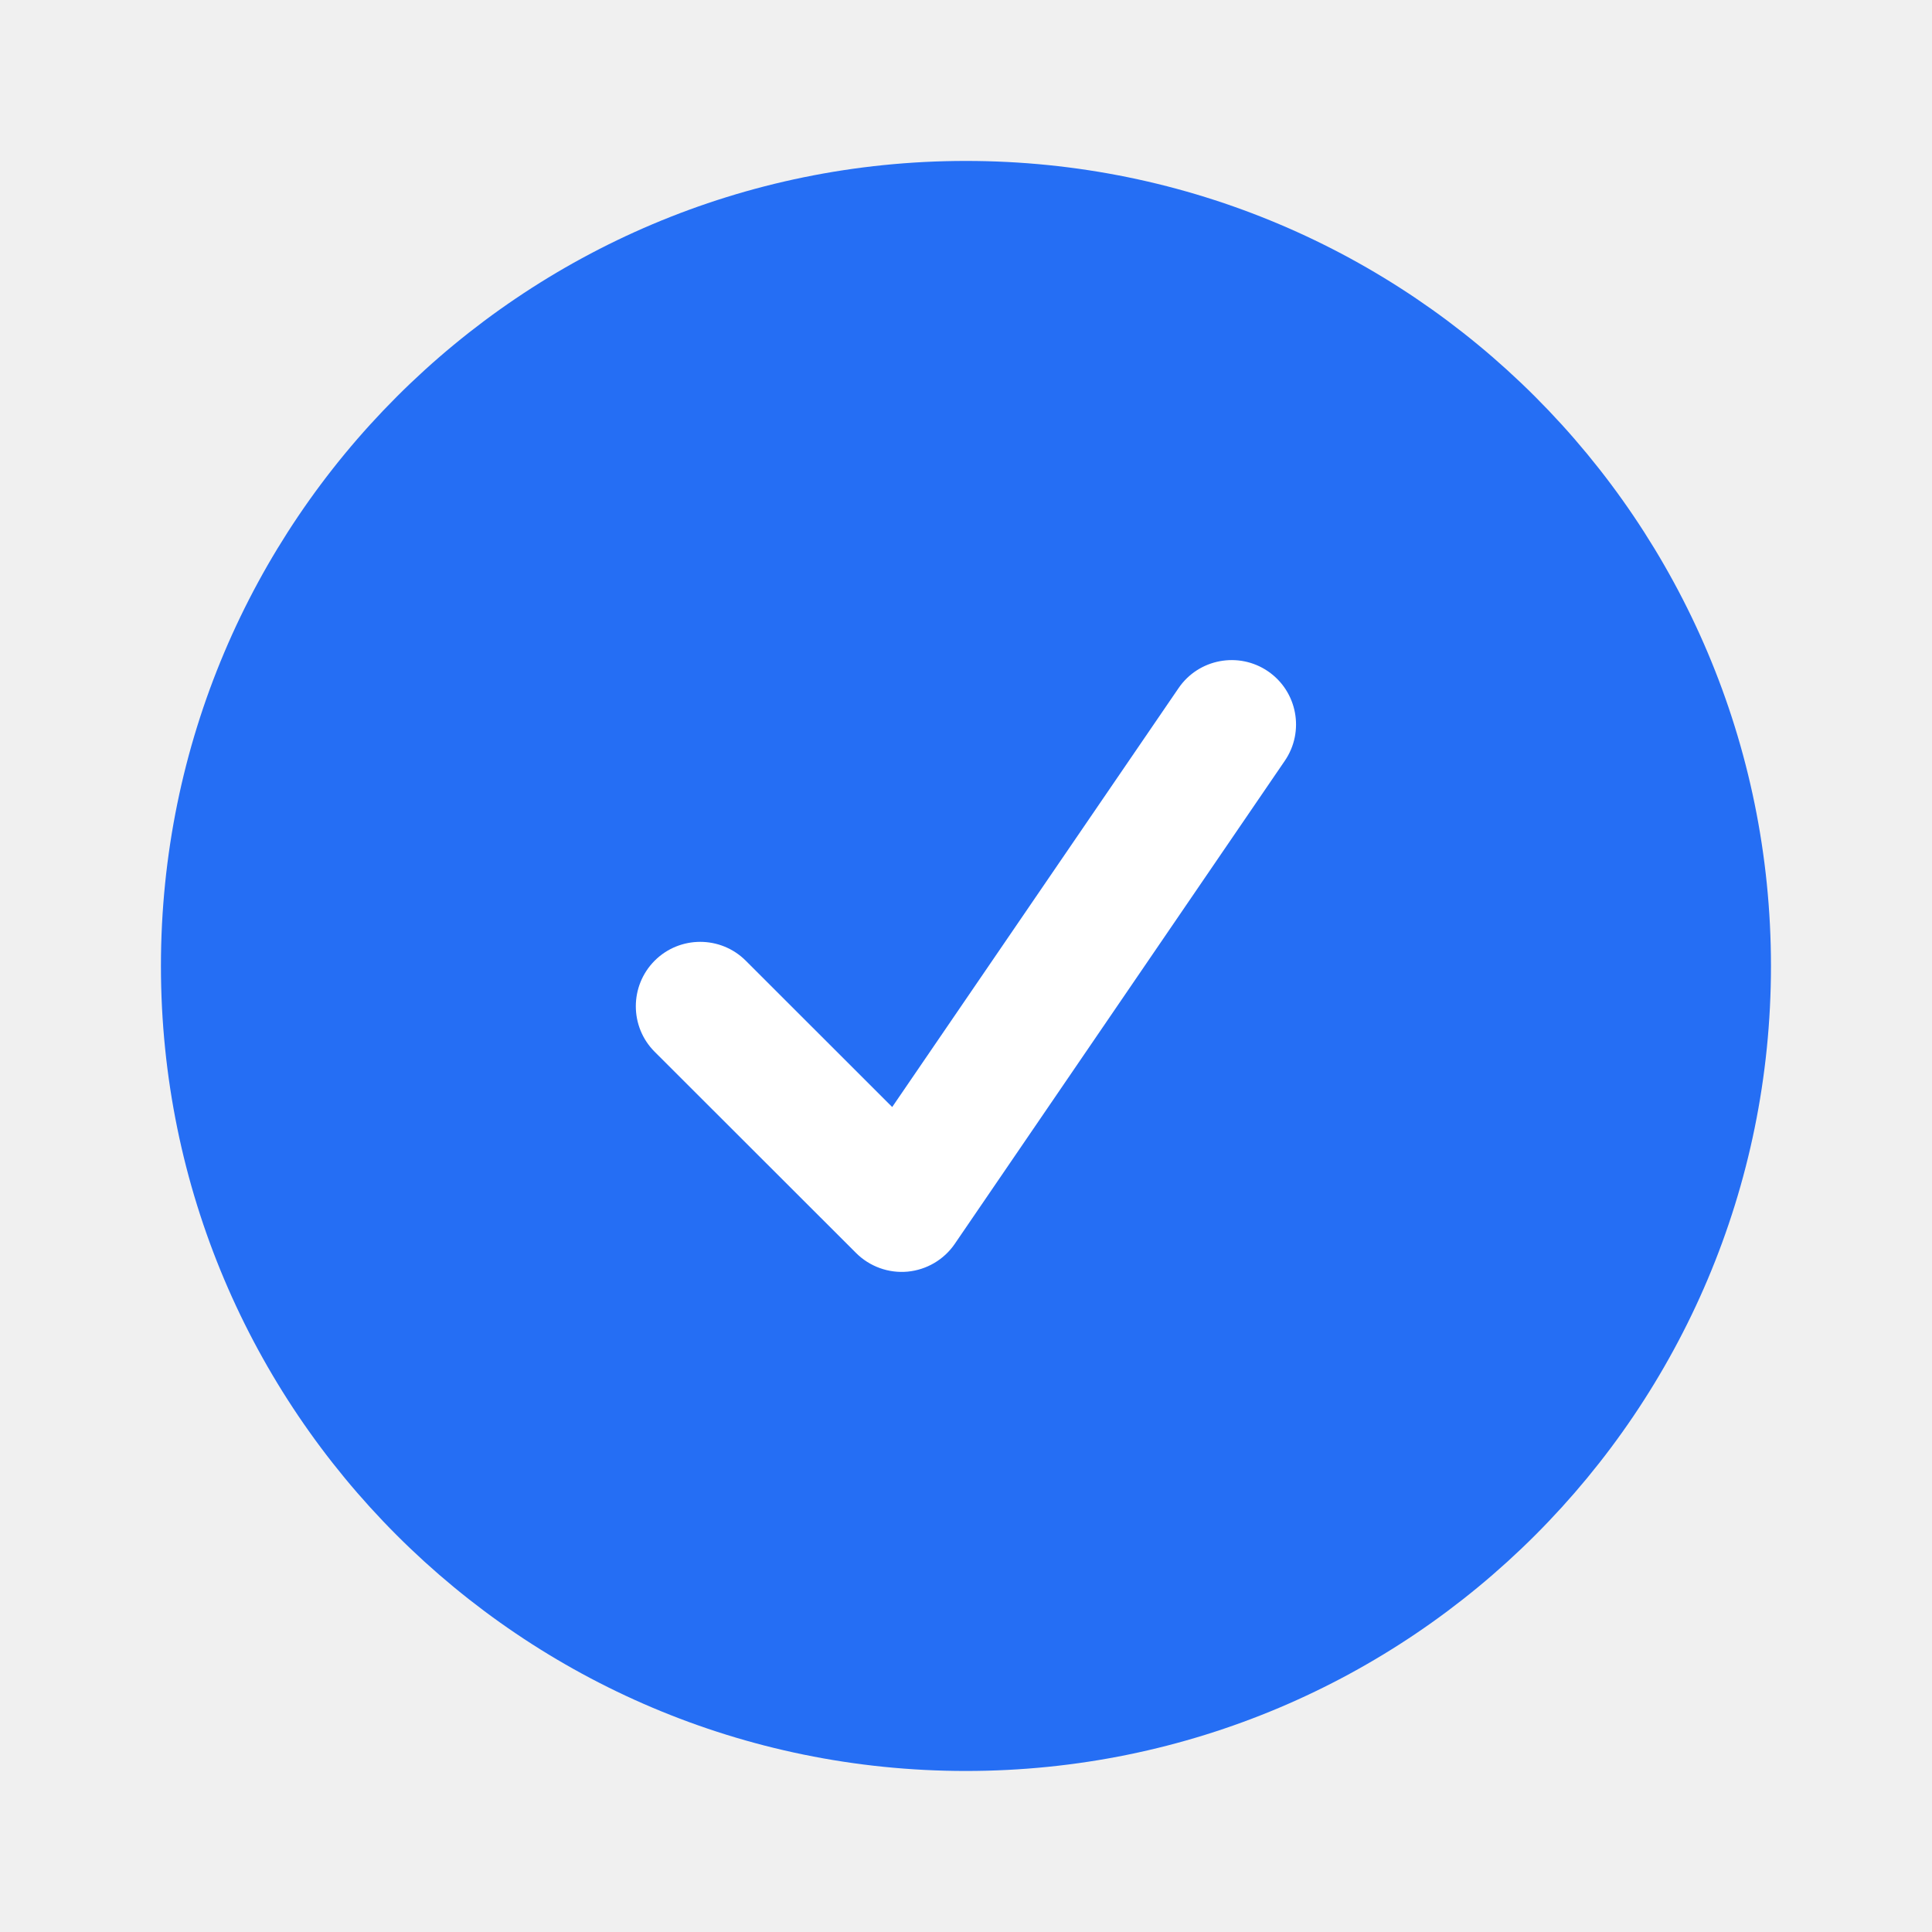
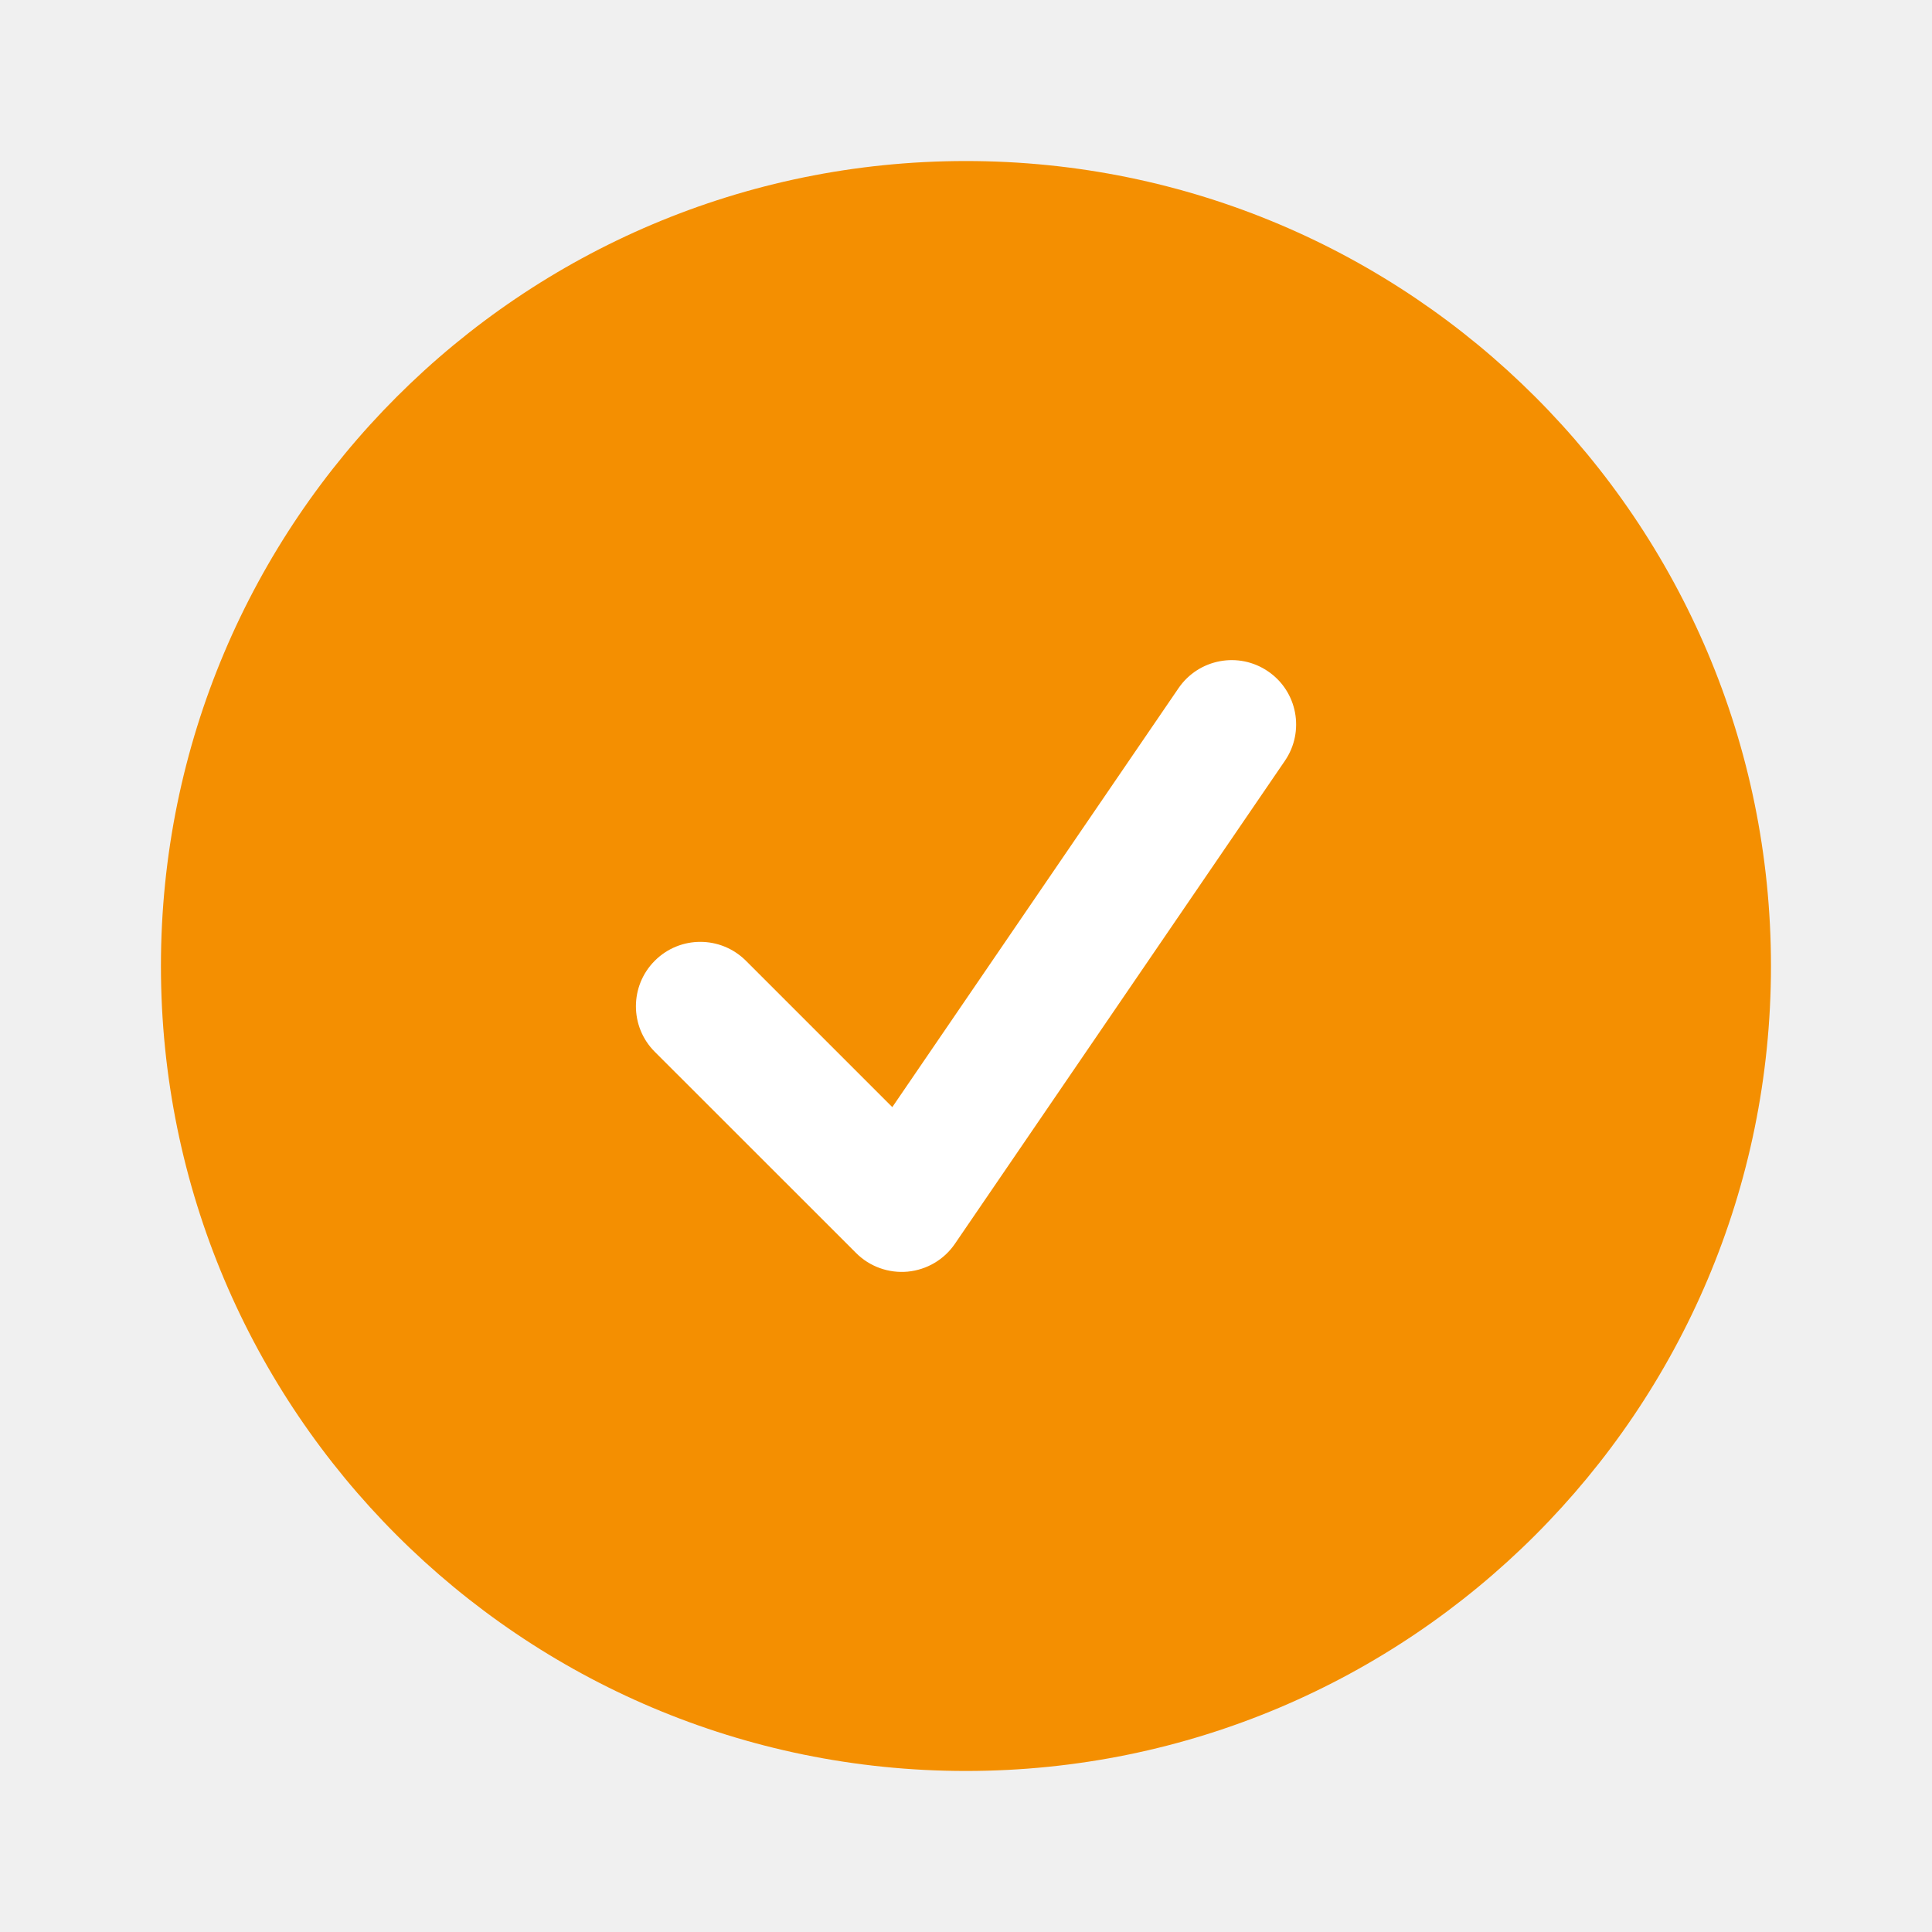
<svg xmlns="http://www.w3.org/2000/svg" width="20" height="20" viewBox="0 0 20 20" fill="none">
-   <path d="M1.666 10C1.666 14.602 5.397 18.333 9.999 18.333C14.602 18.333 18.333 14.602 18.333 10C18.333 5.397 14.602 1.666 9.999 1.666C5.397 1.666 1.666 5.397 1.666 10Z" fill="#256EF4" />
-   <path fill-rule="evenodd" clip-rule="evenodd" d="M13.126 6.949C13.43 7.157 13.508 7.572 13.3 7.876L9.884 12.876C9.772 13.04 9.593 13.145 9.395 13.164C9.198 13.182 9.002 13.111 8.862 12.971L6.777 10.888C6.517 10.628 6.517 10.206 6.777 9.945C7.037 9.685 7.46 9.685 7.72 9.945L9.236 11.46L12.2 7.124C12.407 6.82 12.822 6.742 13.126 6.949Z" fill="white" />
+   <path d="M1.666 10C1.666 14.602 5.397 18.333 9.999 18.333C14.602 18.333 18.333 14.602 18.333 10C18.333 5.398 14.602 1.667 9.999 1.667C5.397 1.667 1.666 5.398 1.666 10Z" fill="#F48F01" />
+   <path fill-rule="evenodd" clip-rule="evenodd" d="M13.127 6.95C13.431 7.157 13.509 7.572 13.301 7.876L9.885 12.876C9.773 13.04 9.594 13.145 9.396 13.164C9.199 13.182 9.003 13.112 8.863 12.972L6.778 10.888C6.518 10.628 6.518 10.206 6.778 9.946C7.038 9.685 7.46 9.685 7.721 9.945L9.237 11.461L12.2 7.124C12.408 6.82 12.823 6.742 13.127 6.95Z" fill="white" />
</svg>
